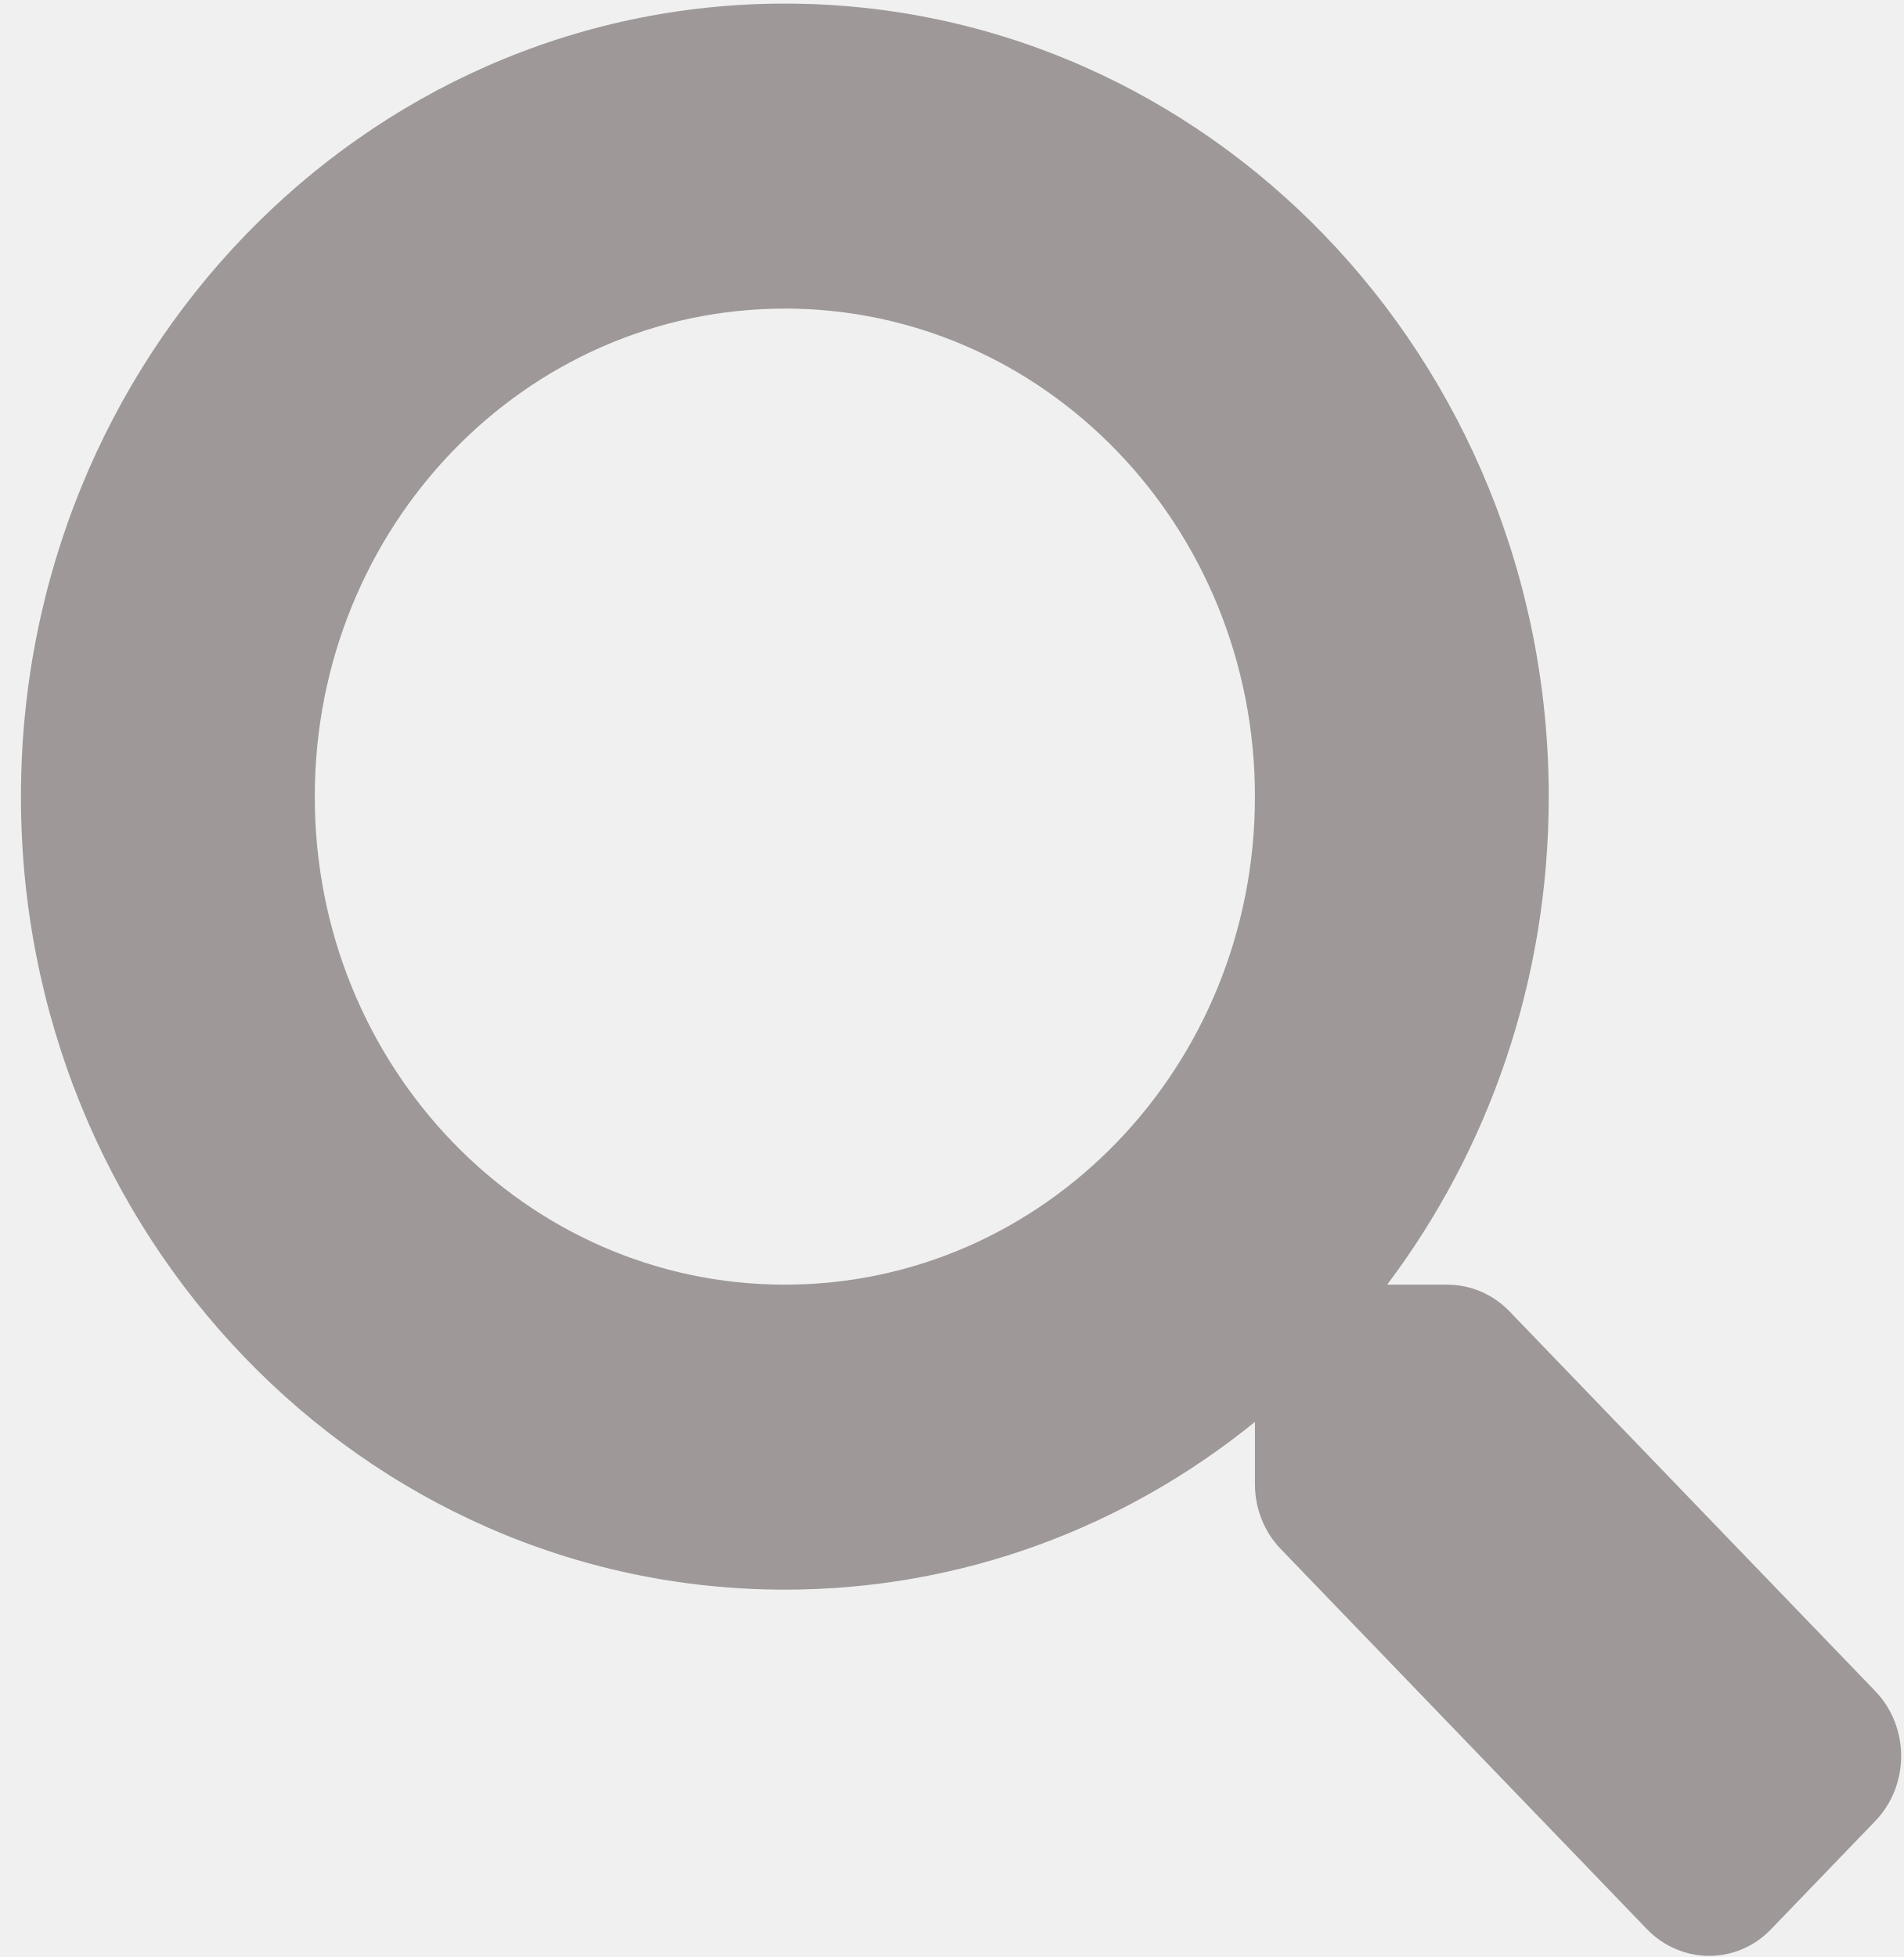
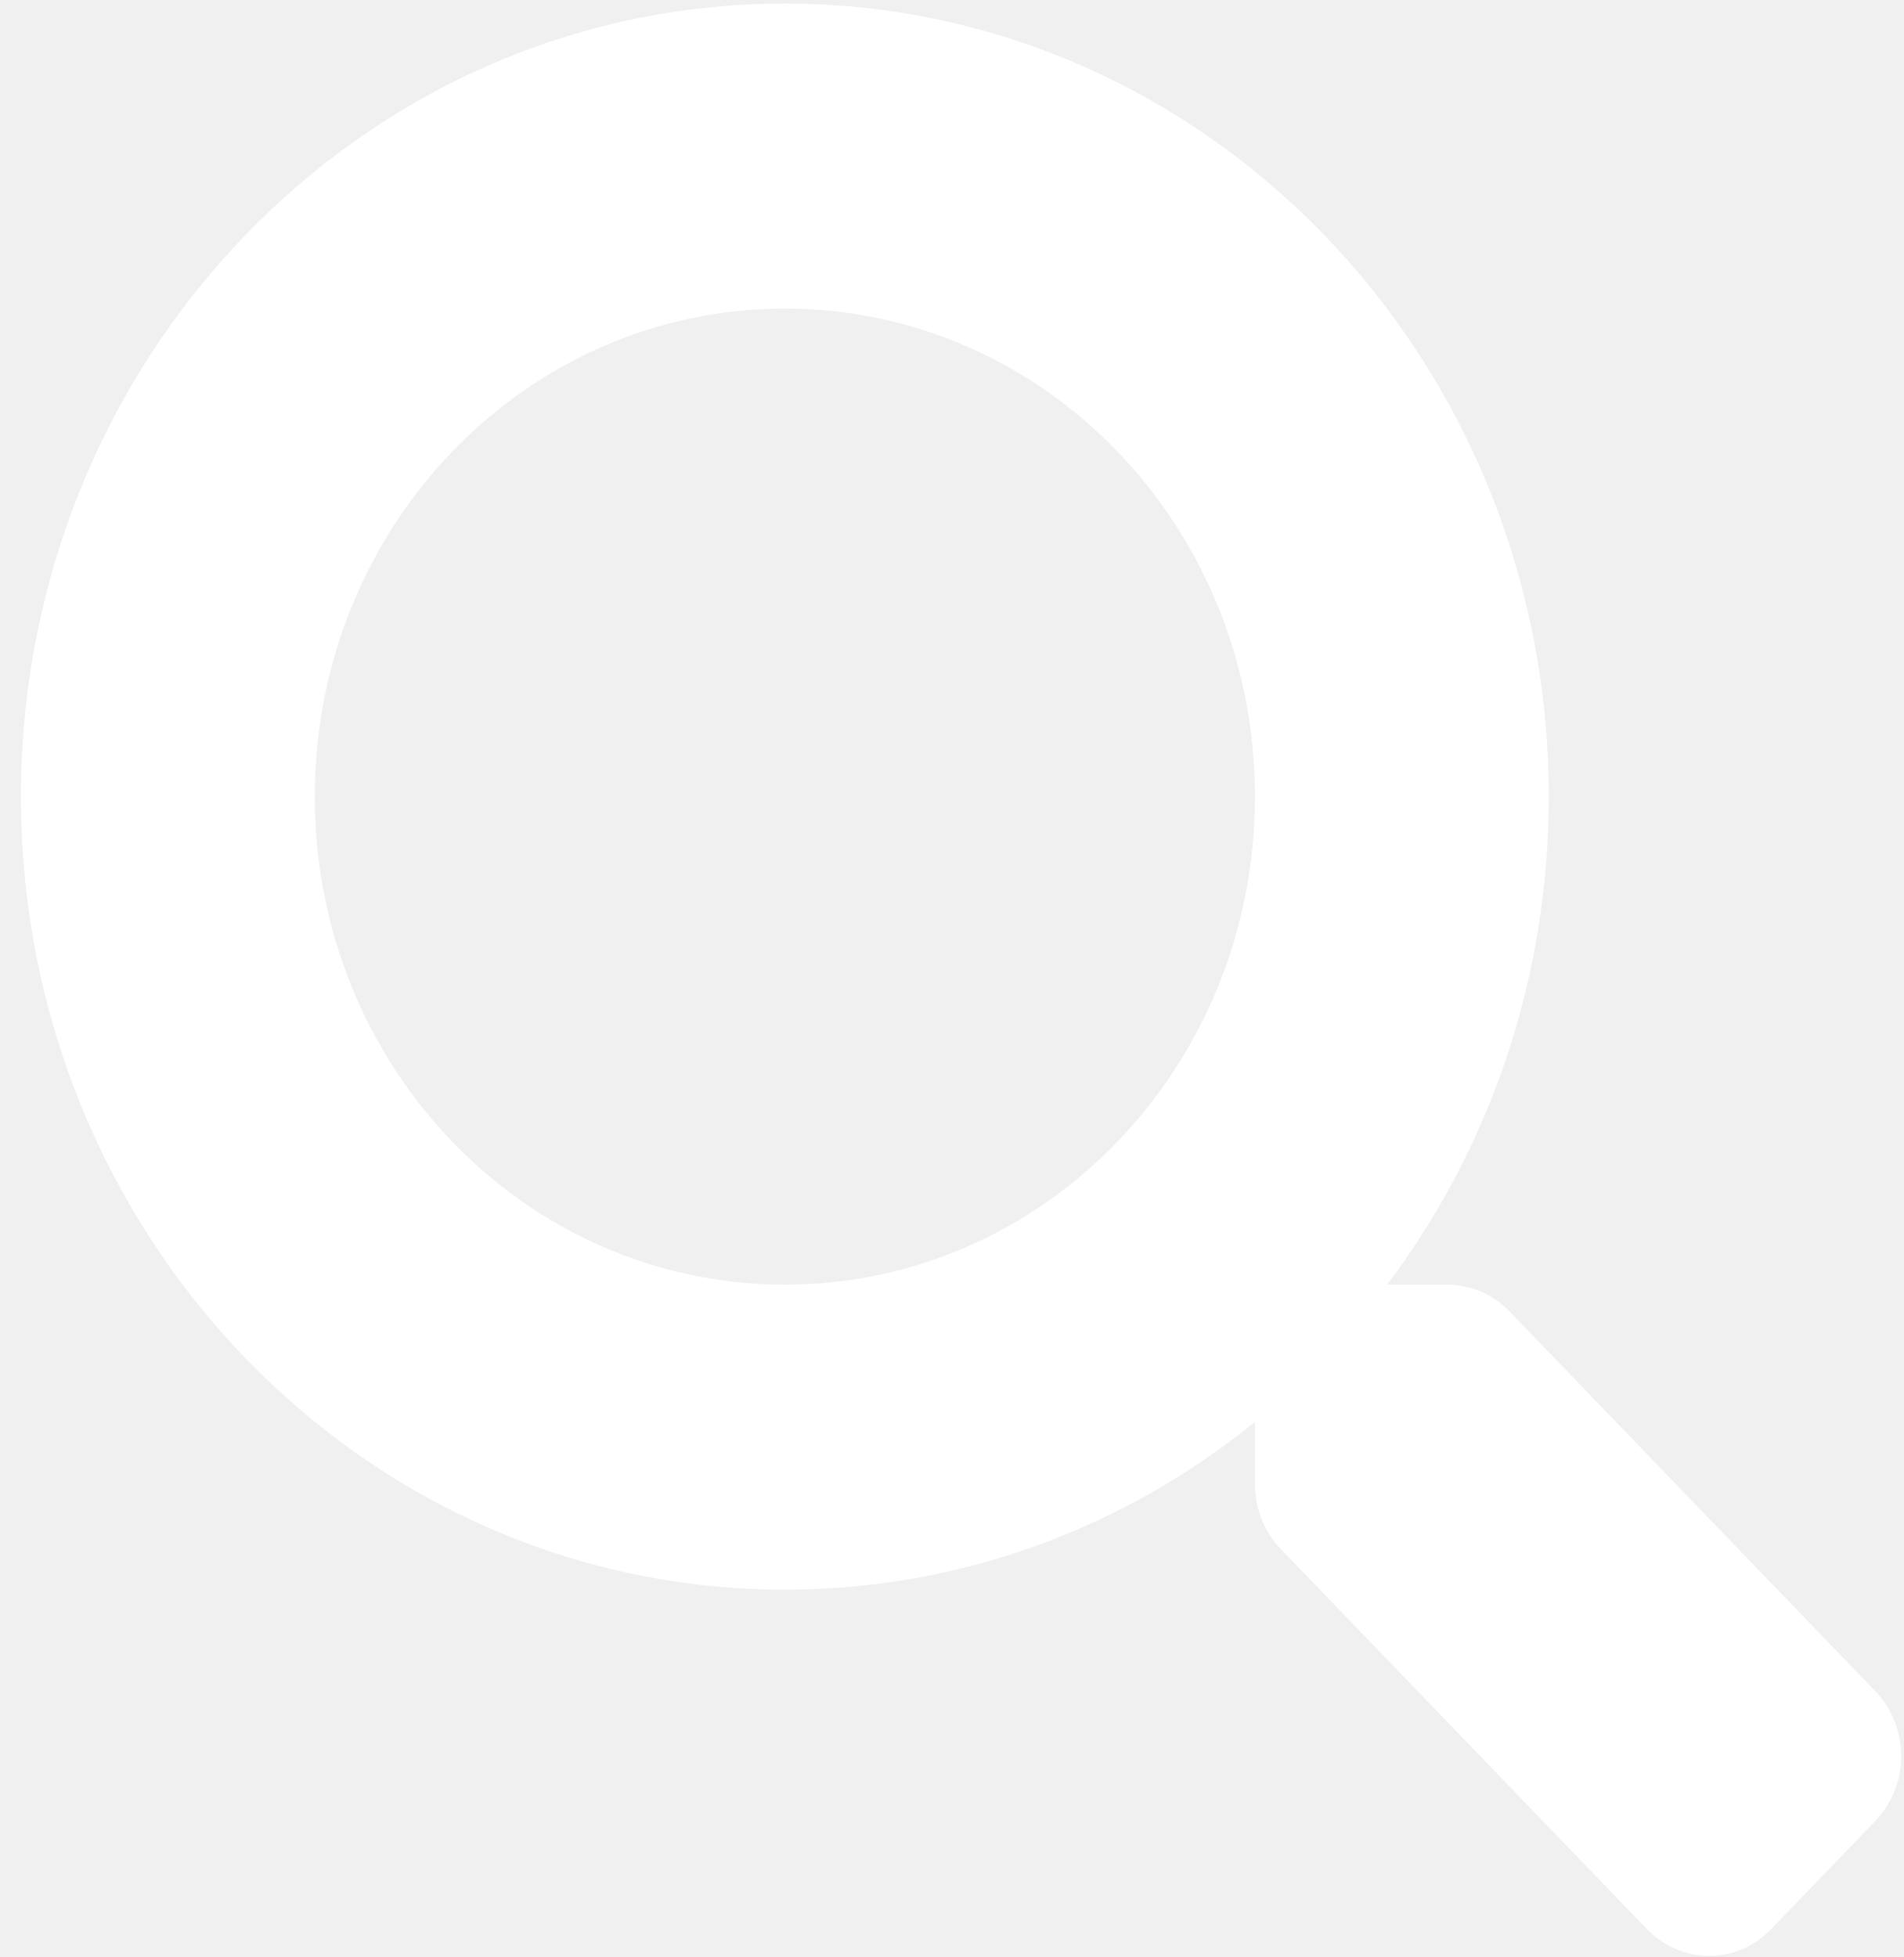
<svg xmlns="http://www.w3.org/2000/svg" width="71" height="73" viewBox="0 0 71 73" fill="none">
-   <path d="M69.955 63.095L56.298 48.915C55.682 48.275 54.846 47.92 53.969 47.92H51.737C55.517 42.9 57.764 36.585 57.764 29.716C57.764 13.374 45.011 0.134 29.273 0.134C13.534 0.134 0.781 13.374 0.781 29.716C0.781 46.057 13.534 59.297 29.273 59.297C35.889 59.297 41.97 56.965 46.806 53.04V55.358C46.806 56.268 47.148 57.136 47.764 57.776L61.421 71.955C62.709 73.292 64.79 73.292 66.064 71.955L69.941 67.93C71.228 66.593 71.228 64.432 69.955 63.095ZM29.273 47.92C19.588 47.92 11.74 39.785 11.74 29.716C11.74 19.661 19.575 11.511 29.273 11.511C38.957 11.511 46.806 19.646 46.806 29.716C46.806 39.771 38.971 47.92 29.273 47.92Z" fill="#9E9898" />
+   <path d="M69.955 63.095L56.298 48.915C55.682 48.275 54.846 47.92 53.969 47.92H51.737C55.517 42.9 57.764 36.585 57.764 29.716C57.764 13.374 45.011 0.134 29.273 0.134C13.534 0.134 0.781 13.374 0.781 29.716C0.781 46.057 13.534 59.297 29.273 59.297C35.889 59.297 41.97 56.965 46.806 53.04V55.358C46.806 56.268 47.148 57.136 47.764 57.776L61.421 71.955C62.709 73.292 64.79 73.292 66.064 71.955L69.941 67.93C71.228 66.593 71.228 64.432 69.955 63.095ZM29.273 47.92C19.588 47.92 11.74 39.785 11.74 29.716C11.74 19.661 19.575 11.511 29.273 11.511C38.957 11.511 46.806 19.646 46.806 29.716C46.806 39.771 38.971 47.92 29.273 47.92Z" fill="white" />
</svg>
